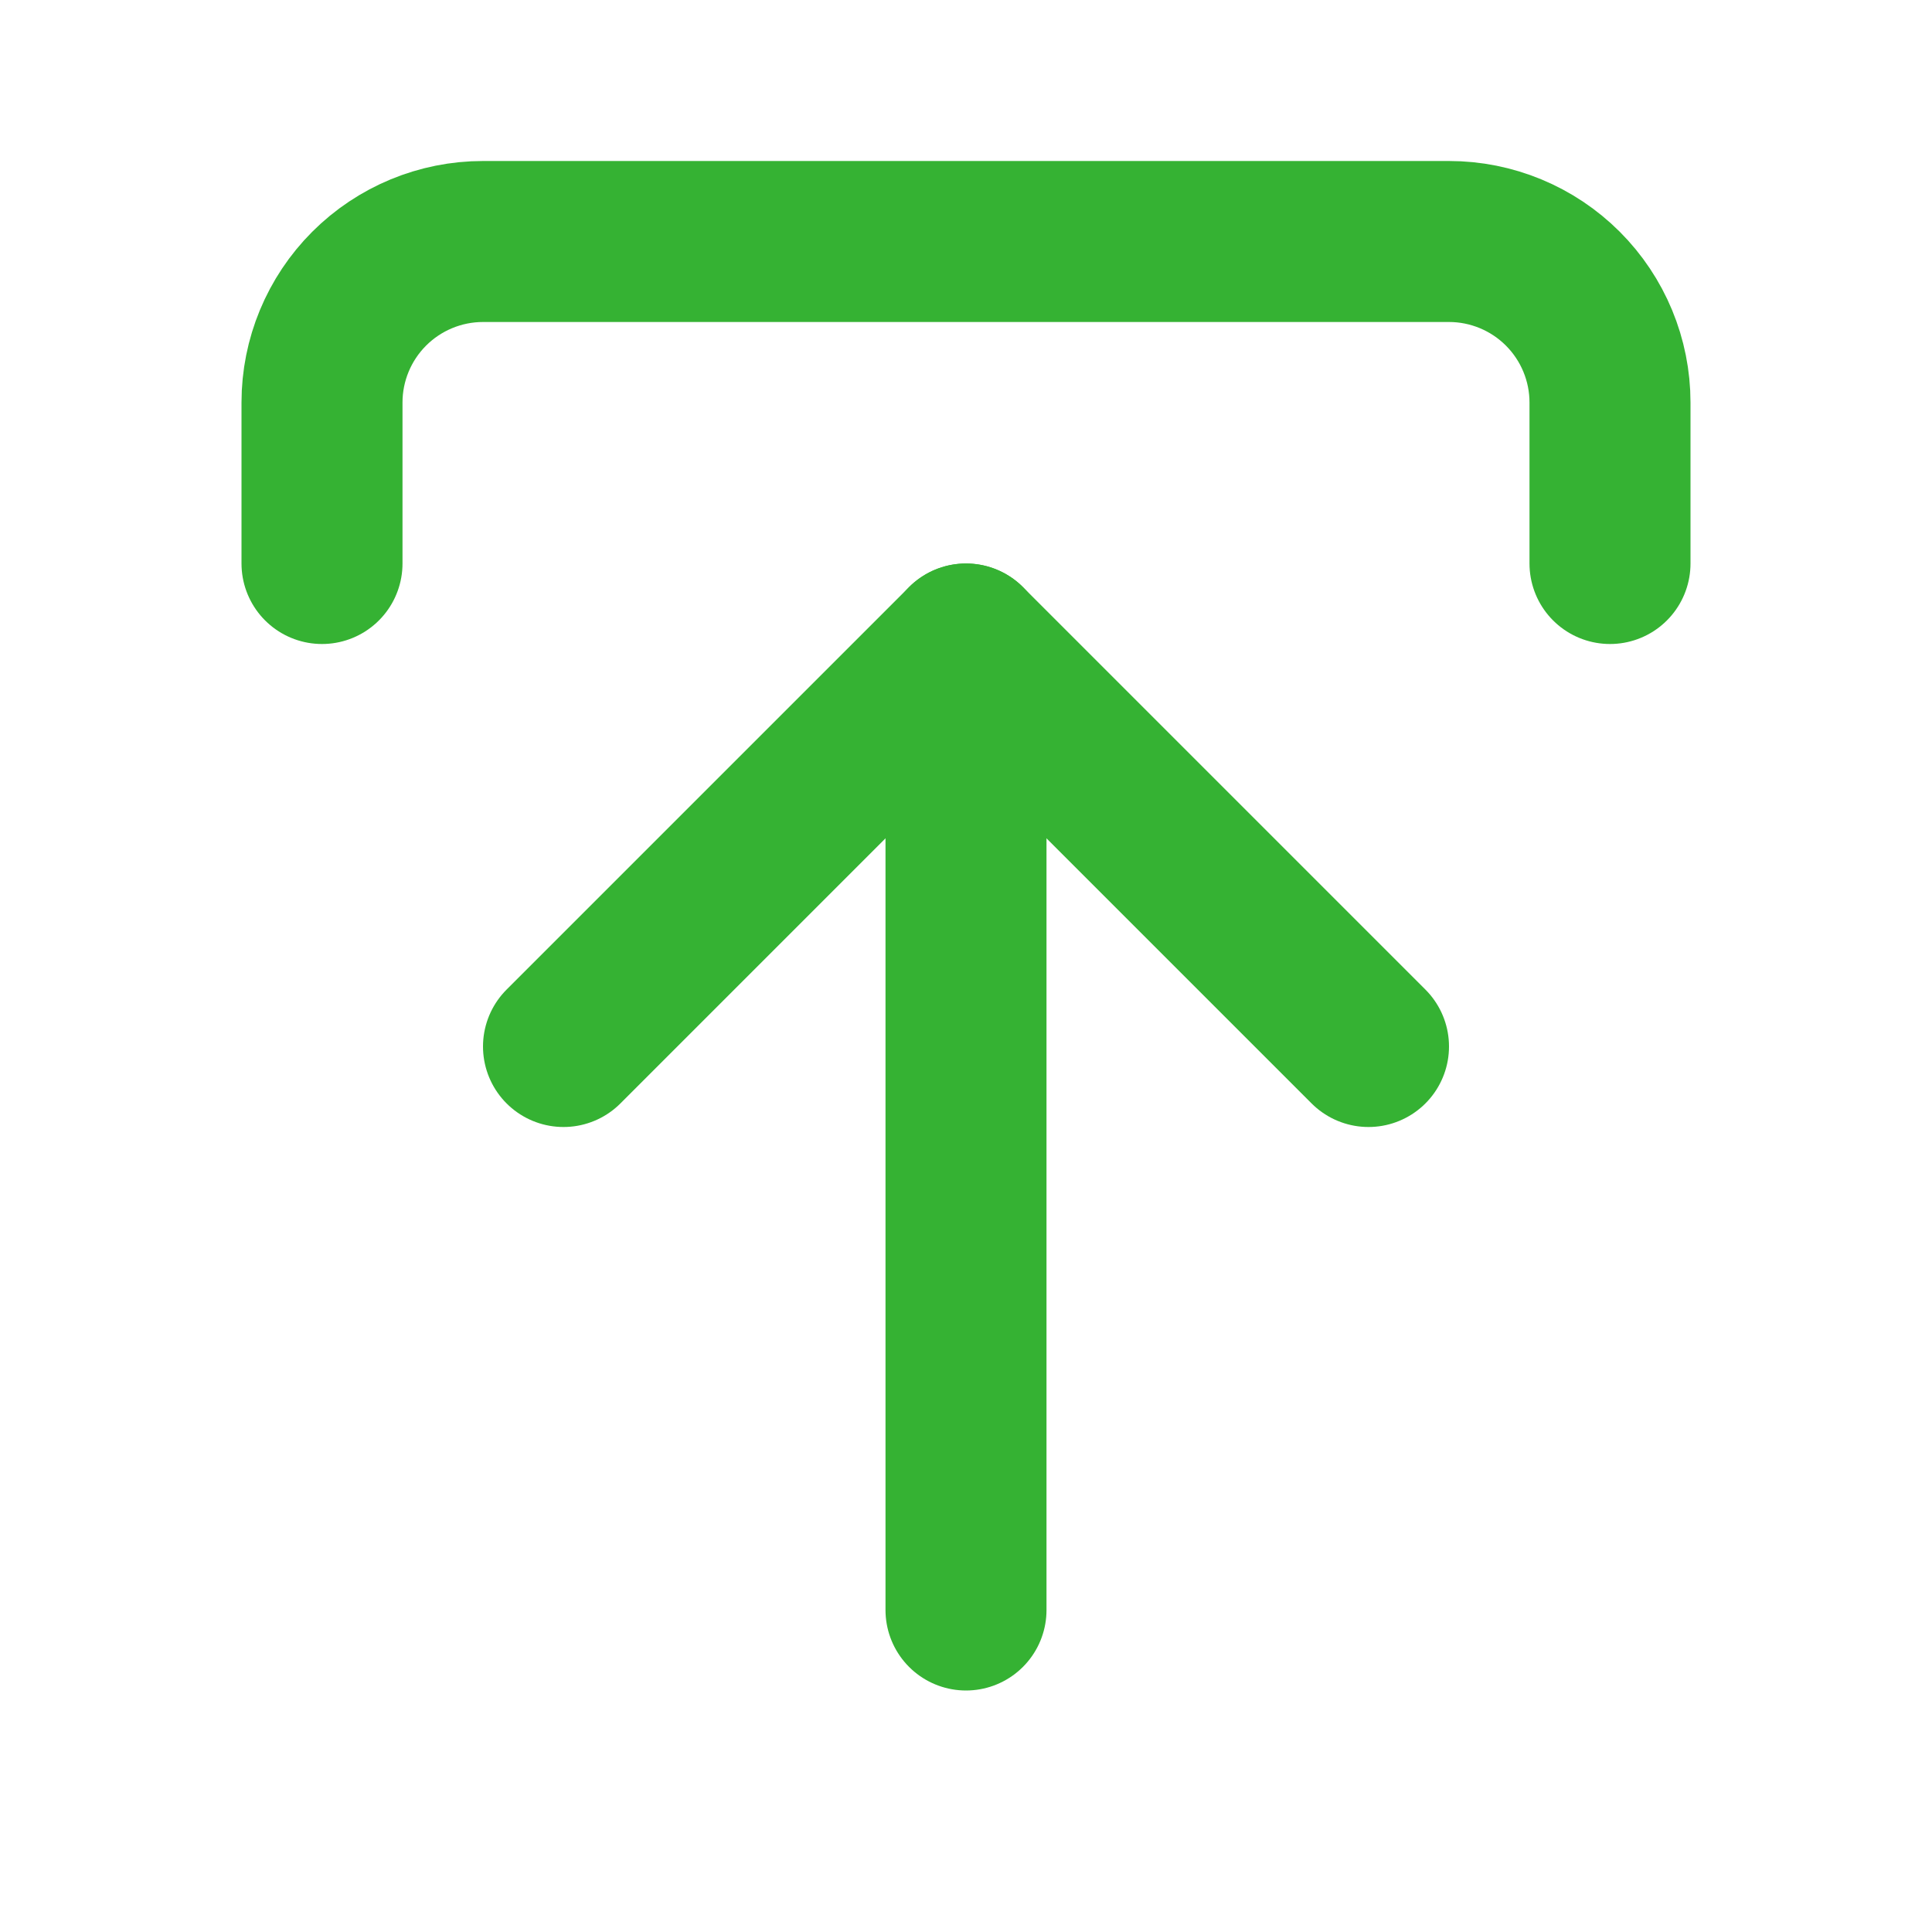
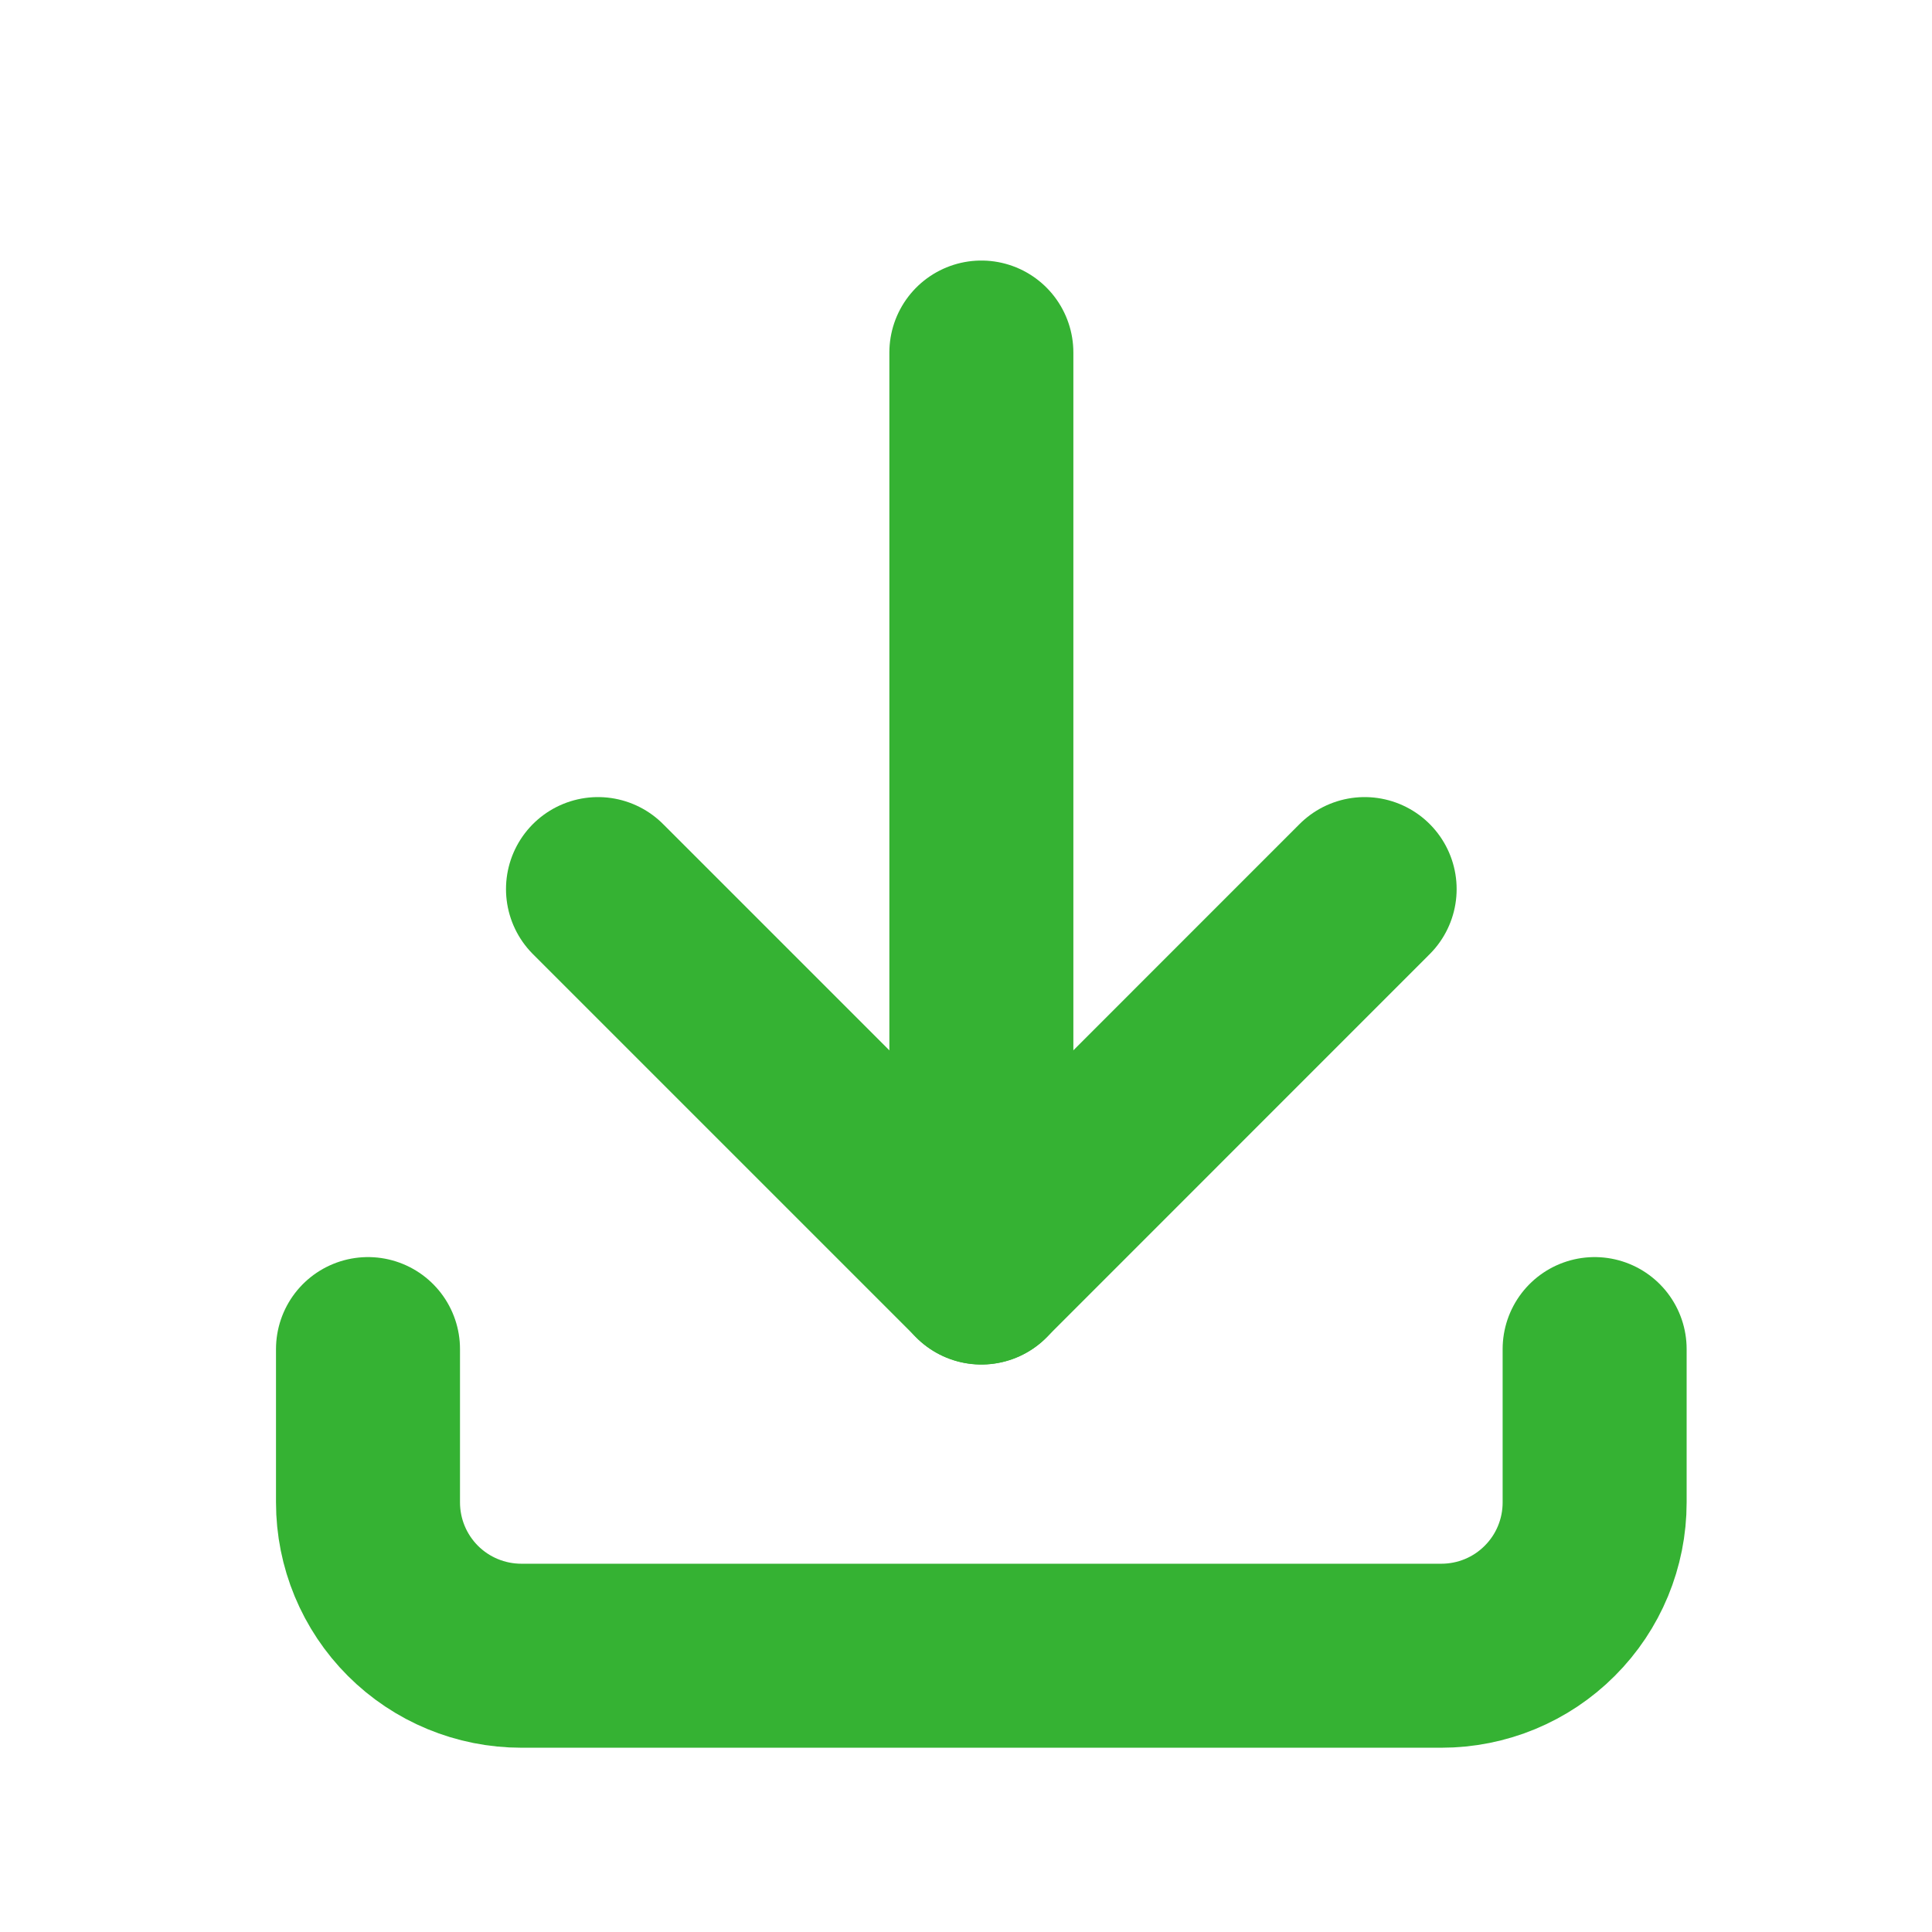
- <svg xmlns="http://www.w3.org/2000/svg" width="24" height="24" viewBox="0 0 24 24" fill="none">
-   <path d="M4 7V5C4 4.47 4.211 3.961 4.586 3.586C4.961 3.211 5.47 3 6 3H18C18.53 3 19.039 3.211 19.414 3.586C19.789 3.961 20 4.47 20 5V7" stroke="#35B233" stroke-width="2" stroke-linecap="round" stroke-linejoin="round" />
-   <path d="M7 13L12 8L17 13" stroke="#35B233" stroke-width="2" stroke-linecap="round" stroke-linejoin="round" />
-   <path d="M12 20V8" stroke="#35B233" stroke-width="2" stroke-linecap="round" stroke-linejoin="round" />
+ <svg xmlns="http://www.w3.org/2000/svg" width="25" height="25" viewBox="0 0 21 20" fill="none">
+   <path d="M4 14.164V15.831C4 16.273 4.176 16.697 4.488 17.009C4.801 17.322 5.225 17.497 5.667 17.497H15.667C16.109 17.497 16.533 17.322 16.845 17.009C17.158 16.697 17.333 16.273 17.333 15.831V14.164" stroke="#35b233" stroke-width="2" stroke-linecap="round" stroke-linejoin="round" />
+   <path d="M6.5 9.164L10.667 13.331L14.833 9.164" stroke="#35b233" stroke-width="2" stroke-linecap="round" stroke-linejoin="round" />
+   <path d="M10.667 3.332V13.332" stroke="#35b233" stroke-width="2" stroke-linecap="round" stroke-linejoin="round" />
</svg>
